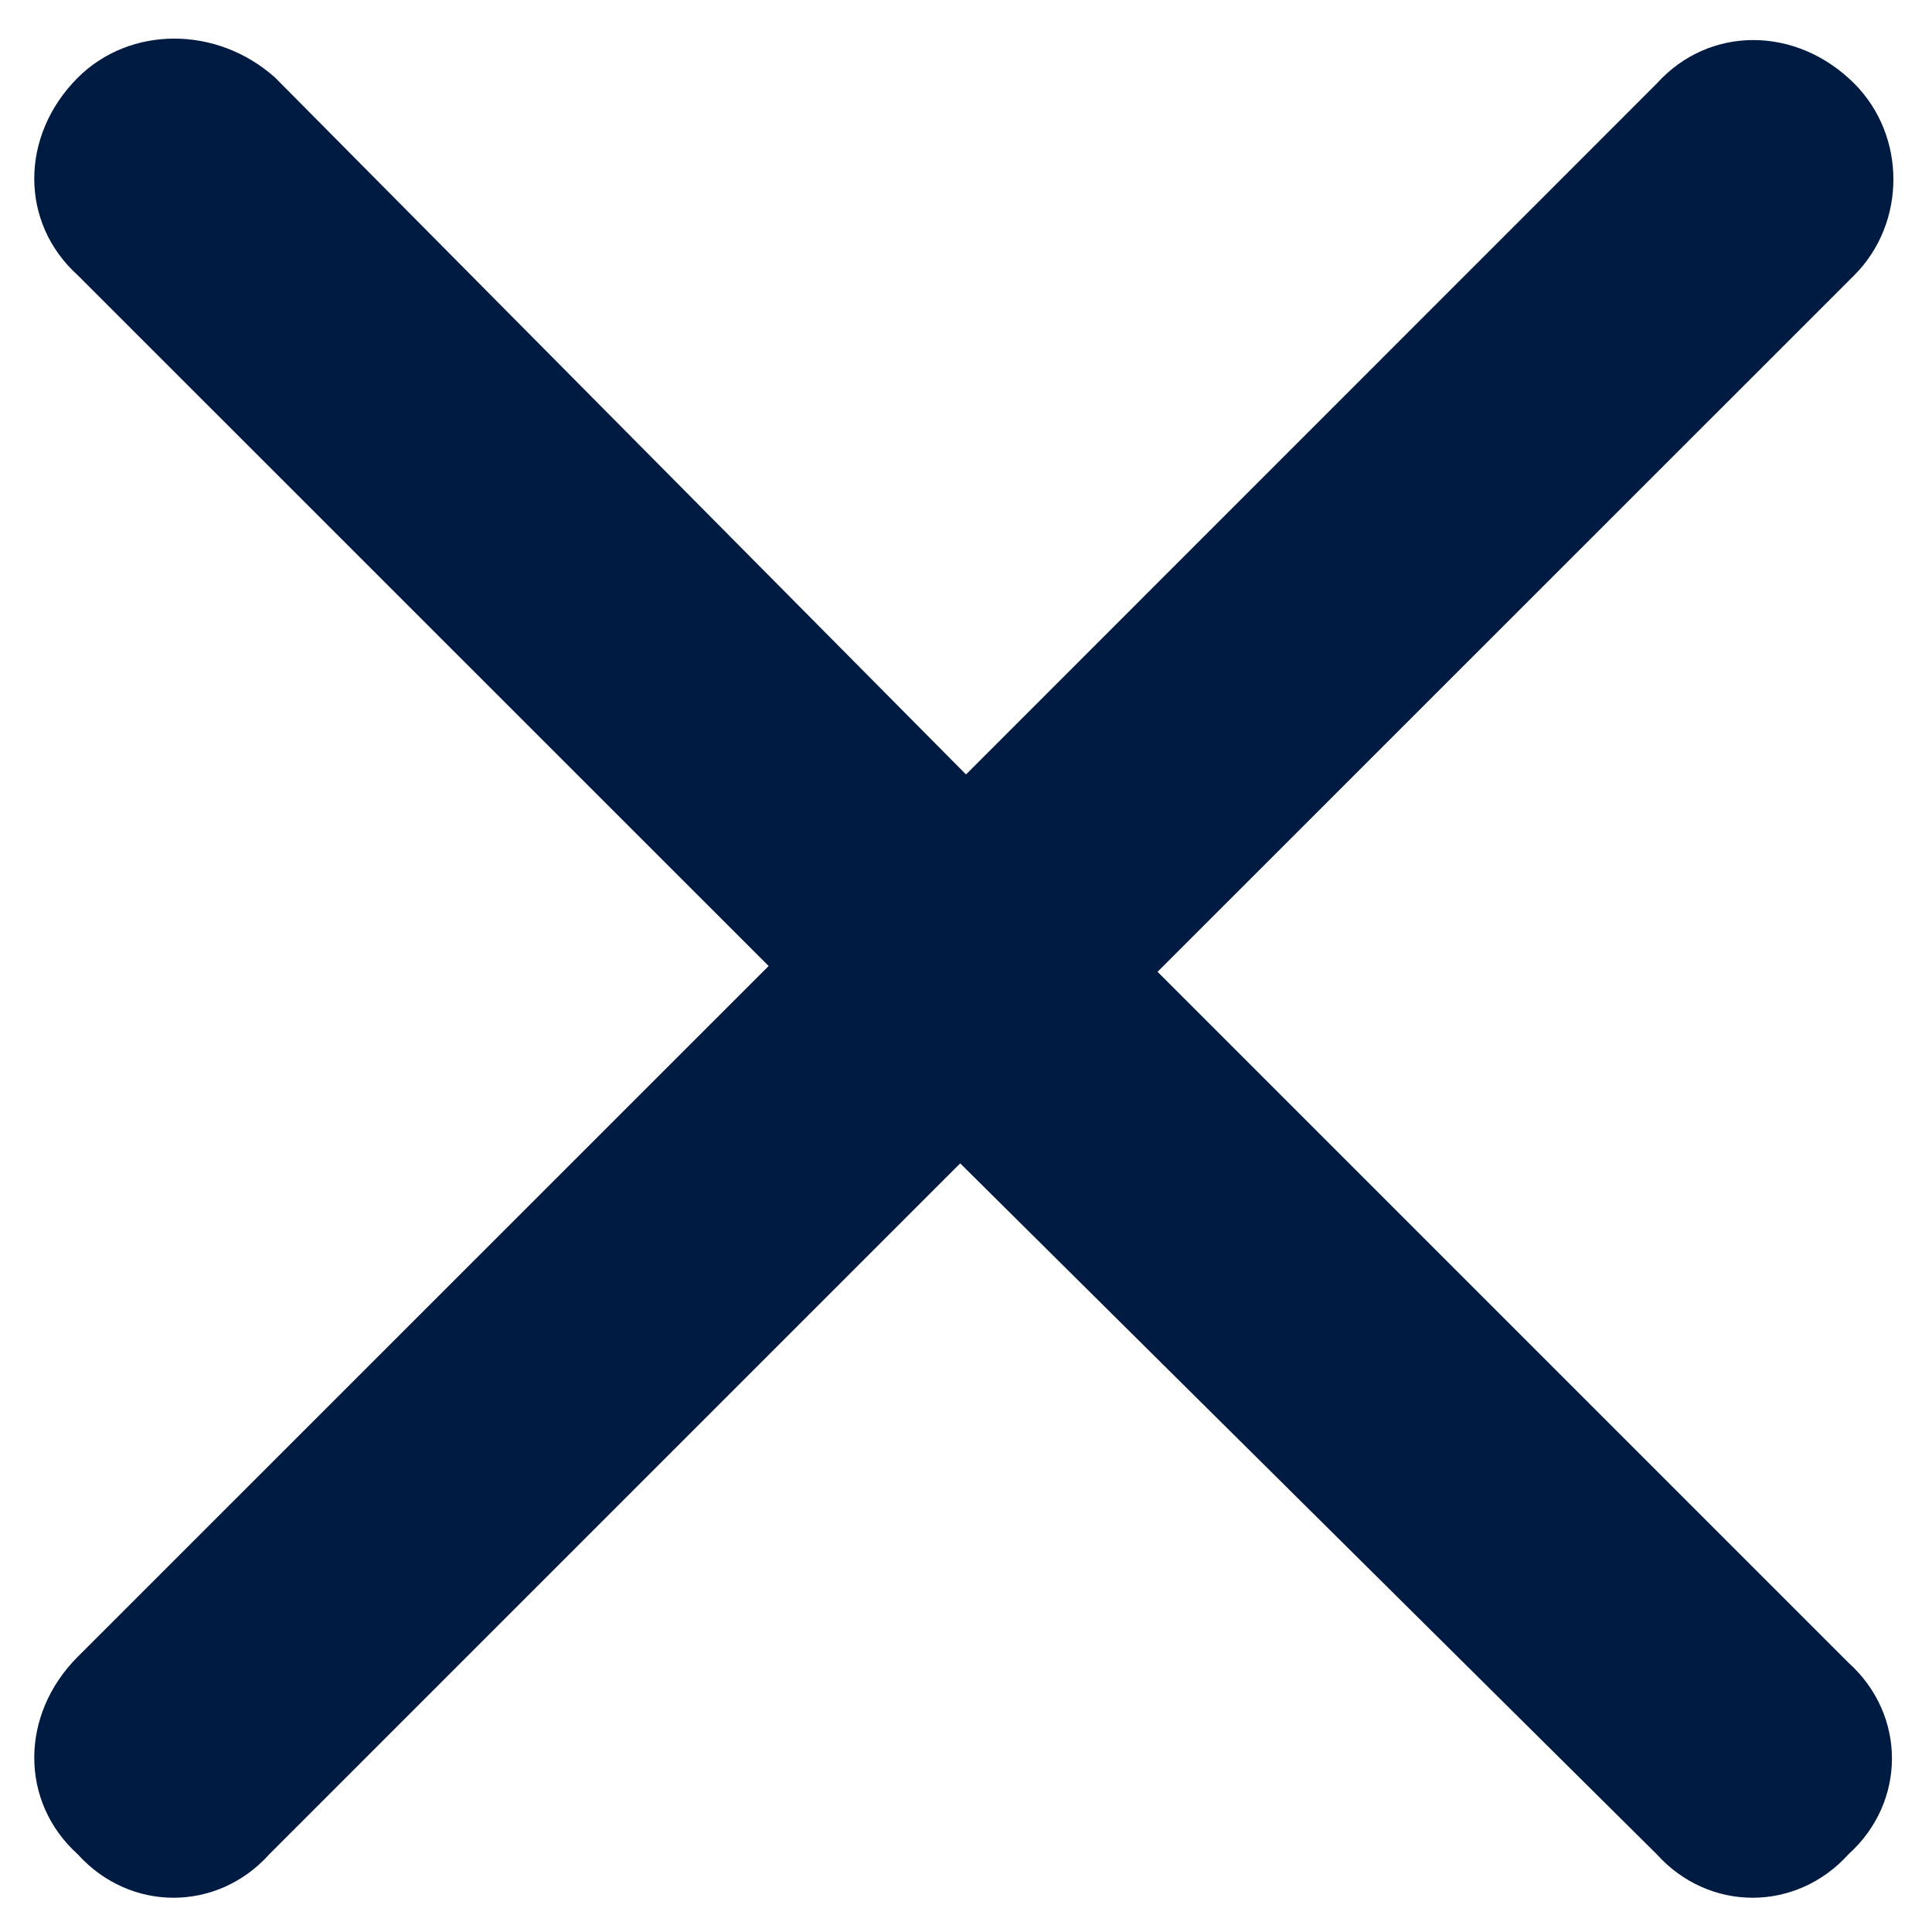
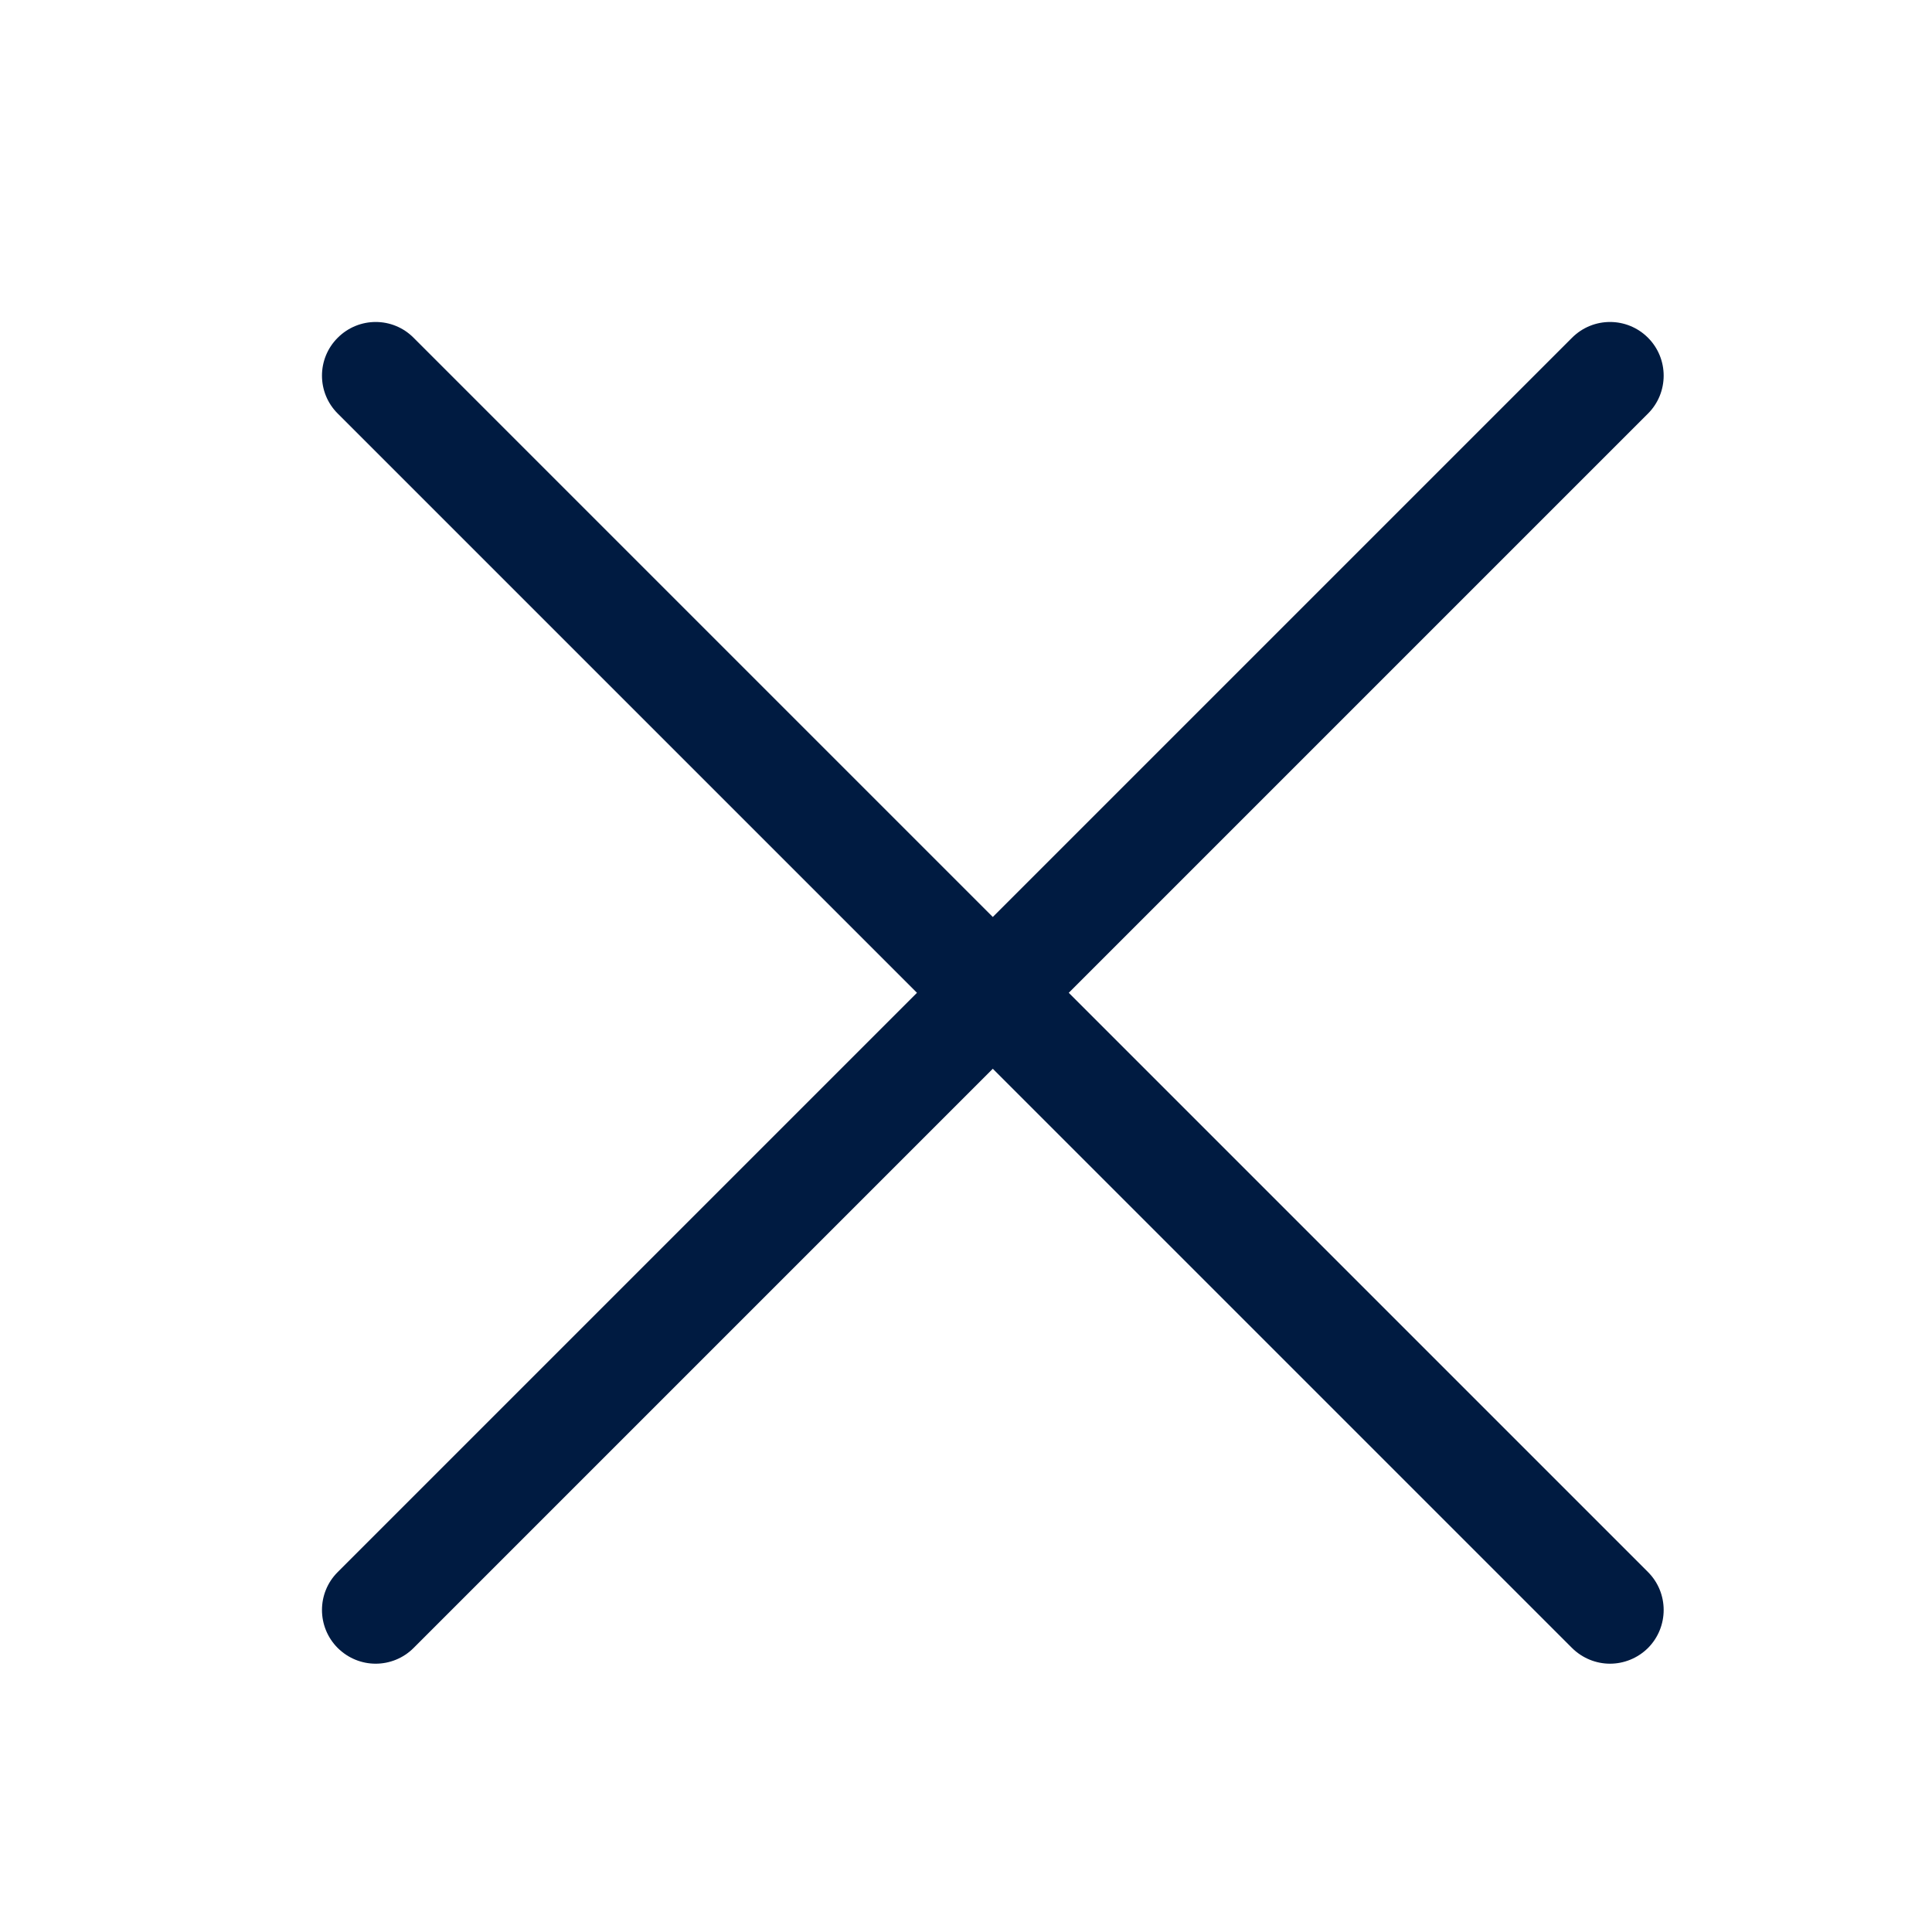
- <svg xmlns="http://www.w3.org/2000/svg" width="13" height="13" viewBox="0 0 13 13" fill="none">
-   <path d="M12.477 1.852L7.789 6.539L12.438 11.188C12.828 11.539 12.828 12.125 12.438 12.477C12.086 12.867 11.5 12.867 11.148 12.477L6.461 7.828L1.812 12.477C1.461 12.867 0.875 12.867 0.523 12.477C0.133 12.125 0.133 11.539 0.523 11.148L5.172 6.5L0.523 1.852C0.133 1.5 0.133 0.914 0.523 0.523C0.875 0.172 1.461 0.172 1.852 0.523L6.5 5.211L11.148 0.562C11.5 0.172 12.086 0.172 12.477 0.562C12.828 0.914 12.828 1.5 12.477 1.852Z" fill="#001B41" />
+ <svg xmlns="http://www.w3.org/2000/svg" width="16" height="16" viewBox="0 0 16 16" fill="none">
+   <path d="M8.851 8.222L13.648 3.425C13.821 3.252 13.821 2.97 13.648 2.797C13.474 2.623 13.193 2.623 13.019 2.797L8.222 7.594L3.425 2.797C3.252 2.623 2.971 2.623 2.797 2.797C2.623 2.97 2.623 3.252 2.797 3.425L7.594 8.222L2.797 13.019C2.623 13.192 2.623 13.474 2.797 13.648C2.884 13.734 2.997 13.778 3.111 13.778C3.225 13.778 3.339 13.734 3.425 13.648L8.222 8.851L13.019 13.648C13.106 13.734 13.22 13.778 13.333 13.778C13.447 13.778 13.561 13.734 13.648 13.648C13.821 13.474 13.821 13.192 13.648 13.019L8.851 8.222Z" fill="#001B41" />
</svg>
